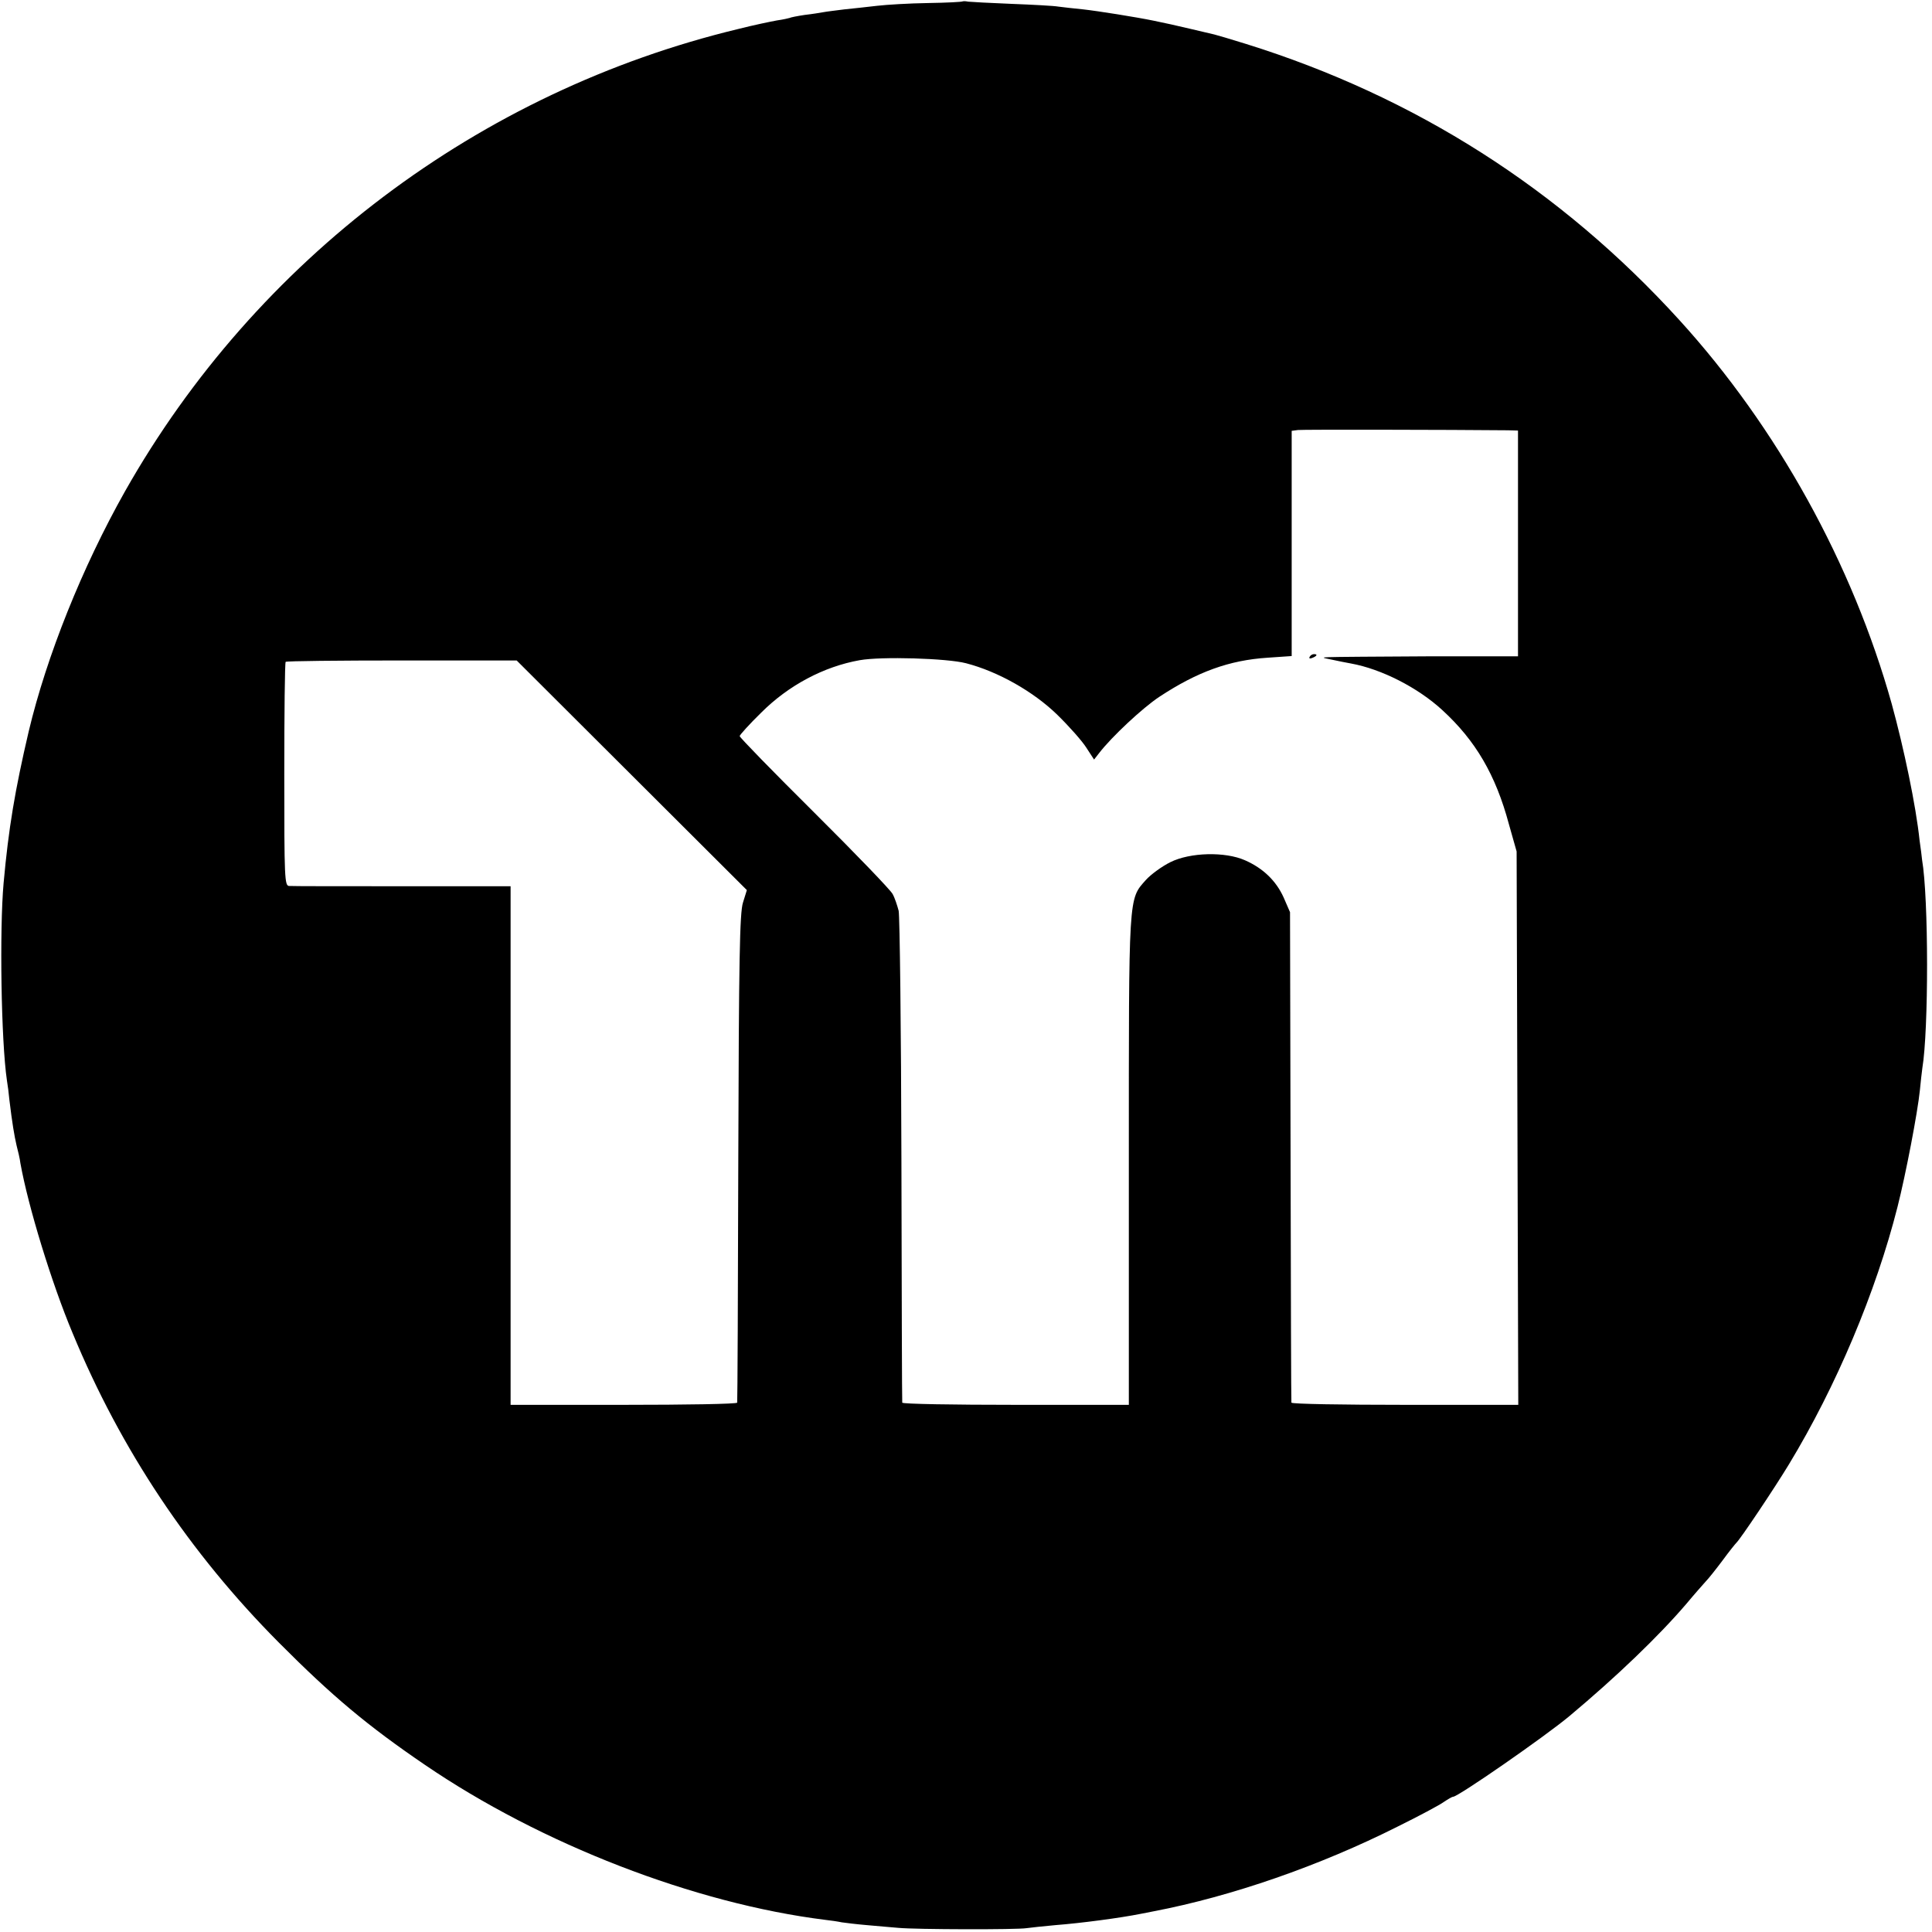
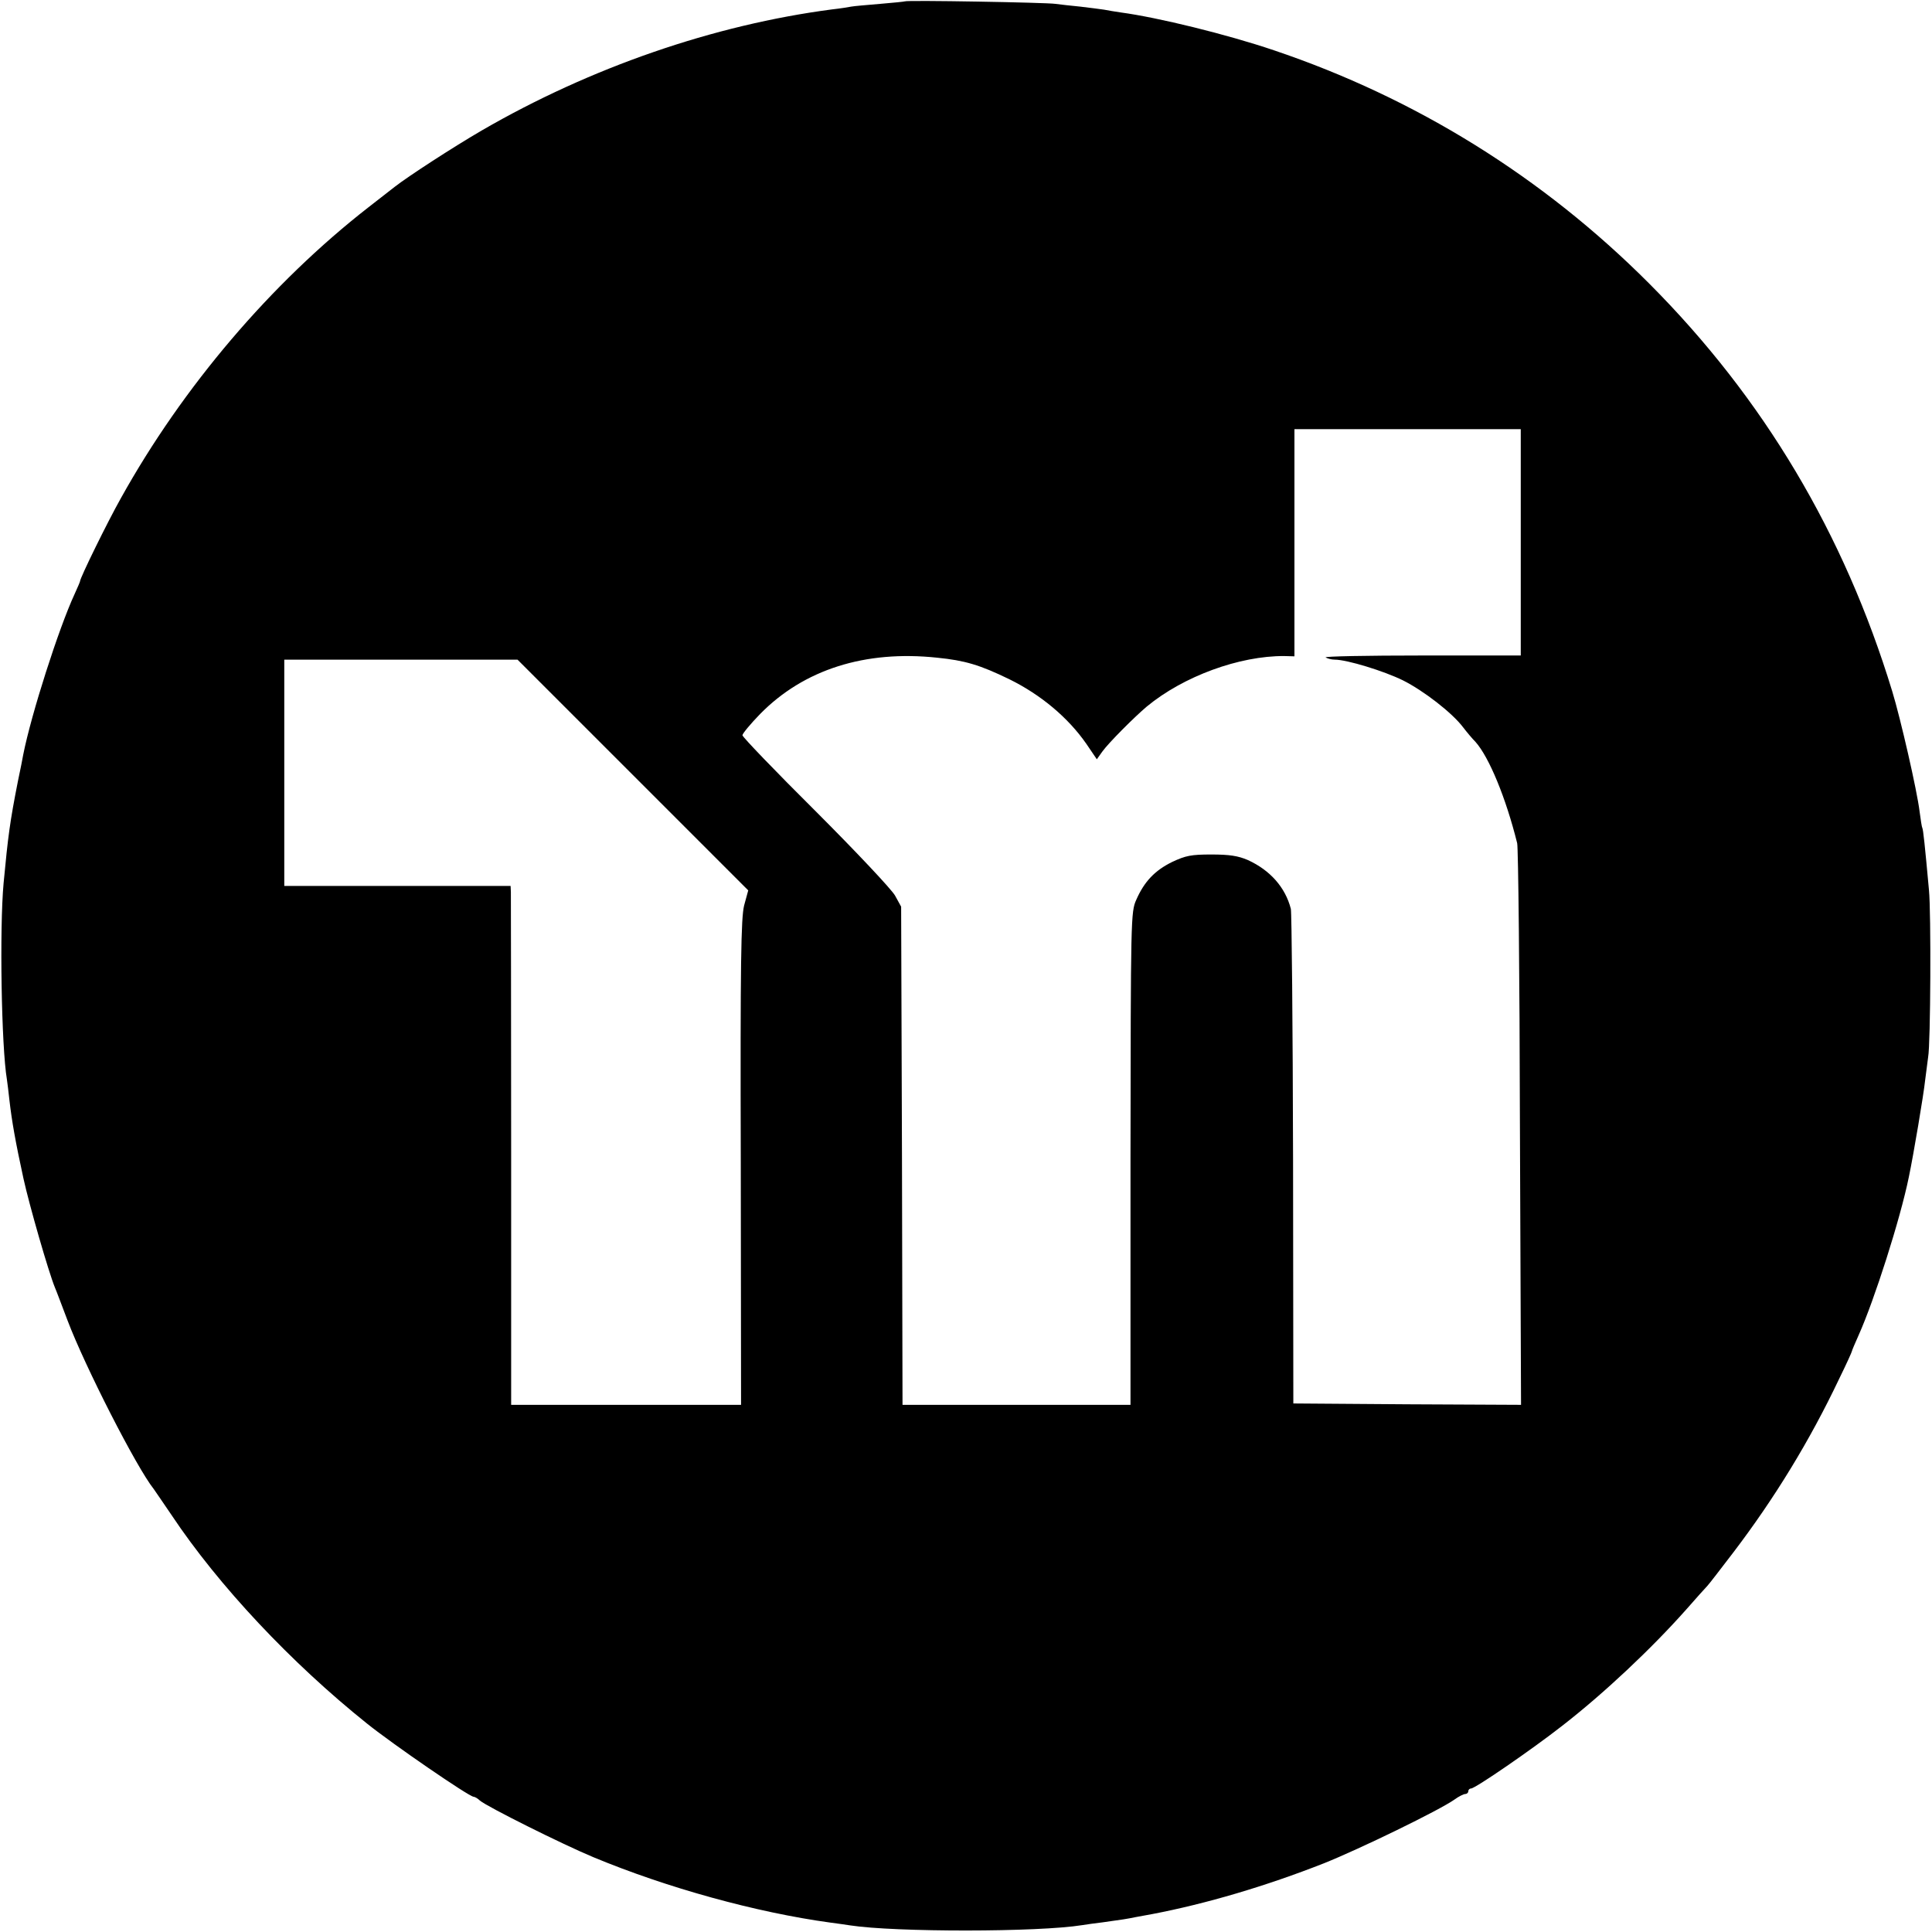
<svg xmlns="http://www.w3.org/2000/svg" version="1.0" width="700pt" height="700pt" viewBox="0 0 700 700" preserveAspectRatio="xMidYMid meet">
  <g transform="translate(0,700) scale(0.1,-0.1)" fill="#000000" stroke="none">
-     <path d="M3488 6995 c-2 -2 -58 -5 -125 -6 -68 -1 -151 -6 -185 -10 -35 -4 -88 -10 -119 -13 -31 -4 -65 -8 -75 -10 -11 -2 -41 -7 -68 -10 -27 -4 -52 -9 -55 -11 -3 -1 -24 -6 -46 -9 -22 -4 -85 -17 -140 -31 -939 -226 -1747 -835 -2222 -1675 -155 -275 -284 -597 -349 -870 -50 -214 -73 -351 -91 -550 -15 -168 -9 -571 12 -714 3 -17 7 -49 9 -71 10 -83 18 -131 26 -165 5 -19 12 -48 14 -65 28 -156 113 -434 189 -615 175 -423 424 -796 747 -1121 194 -195 322 -302 529 -443 422 -288 978 -503 1451 -562 19 -2 46 -6 60 -9 14 -2 54 -7 90 -10 36 -3 88 -8 115 -10 62 -6 431 -7 465 -1 14 2 61 7 105 11 91 7 235 26 309 41 11 2 32 6 46 9 282 54 602 165 884 307 77 38 152 78 167 89 15 10 30 19 34 19 18 0 331 217 421 292 171 143 324 290 424 407 30 36 62 72 71 82 9 9 36 43 60 75 24 33 47 61 50 64 13 11 139 199 191 285 171 282 315 624 393 932 30 118 73 343 81 422 3 31 7 67 9 81 23 137 23 616 -1 755 -1 11 -5 43 -9 70 -13 125 -57 335 -101 495 -142 507 -415 1001 -769 1390 -431 474 -958 810 -1571 1001 -54 17 -106 32 -114 34 -8 2 -46 11 -85 20 -67 16 -79 18 -135 30 -63 13 -201 35 -255 41 -33 3 -73 8 -90 10 -16 3 -93 7 -170 10 -77 3 -148 7 -157 8 -9 2 -18 2 -20 1z m1975 -1554 l37 -1 0 -409 0 -409 -327 0 c-181 -1 -341 -2 -358 -3 -27 -1 -26 -2 10 -9 22 -5 54 -11 70 -14 110 -20 242 -87 331 -169 120 -110 193 -234 241 -413 l28 -99 3 -1002 3 -1003 -411 0 c-225 0 -410 3 -411 8 -1 4 -2 405 -3 892 l-2 885 -23 53 c-27 60 -74 106 -140 135 -72 32 -199 29 -271 -7 -30 -15 -70 -44 -88 -64 -64 -72 -62 -45 -62 -1019 l0 -883 -410 0 c-225 0 -411 3 -411 8 -1 4 -2 399 -3 877 -1 479 -6 886 -10 905 -5 19 -14 47 -22 61 -7 14 -135 147 -283 294 -149 148 -271 273 -271 278 0 4 35 43 78 85 99 99 227 167 357 190 78 14 316 7 385 -11 116 -30 245 -103 331 -187 42 -41 90 -95 105 -119 l28 -43 18 23 c46 60 159 165 218 204 138 91 254 133 393 142 l87 6 0 408 0 408 23 3 c17 2 552 1 760 -1z m-3174 -1250 l417 -416 -14 -45 c-12 -37 -15 -207 -17 -925 -1 -484 -3 -883 -4 -887 0 -5 -185 -8 -411 -8 l-410 0 0 940 0 939 -392 0 c-216 0 -401 0 -410 1 -17 0 -18 26 -18 403 0 222 2 406 5 409 3 3 193 5 422 5 l415 0 417 -416z" />
-     <path d="M4745 4620 c-3 -6 1 -7 9 -4 18 7 21 14 7 14 -6 0 -13 -4 -16 -10z" />
+     <path d="M3278 6995 c-1 -1 -42 -5 -89 -9 -47 -4 -95 -8 -105 -10 -10 -2 -41 -7 -69 -10 -428 -56 -875 -210 -1270 -439 -103 -60 -265 -165 -315 -204 -8 -6 -51 -40 -95 -74 -353 -275 -673 -651 -897 -1054 -49 -87 -148 -289 -148 -301 0 -2 -9 -23 -20 -47 -57 -123 -157 -435 -186 -582 -2 -11 -10 -54 -19 -95 -29 -147 -36 -200 -52 -370 -15 -164 -8 -592 12 -711 2 -13 6 -46 9 -74 9 -78 22 -152 51 -285 21 -96 91 -339 114 -395 5 -11 25 -65 46 -120 63 -166 249 -531 312 -610 4 -6 34 -49 65 -95 170 -255 433 -535 708 -755 92 -74 370 -265 386 -265 4 0 15 -6 23 -14 26 -22 298 -158 411 -205 267 -111 589 -200 859 -237 25 -3 57 -8 71 -10 163 -25 682 -25 842 1 13 2 46 7 73 10 72 10 86 12 120 19 17 3 44 8 60 11 194 37 411 101 622 184 130 52 418 192 473 231 15 11 33 20 39 20 6 0 11 5 11 10 0 6 5 10 10 10 15 0 220 141 330 227 152 118 324 280 450 422 36 41 70 79 76 85 6 6 48 61 94 121 150 197 277 405 383 628 26 53 47 99 47 102 0 2 11 28 24 57 57 127 151 421 182 573 17 81 54 301 59 350 4 33 9 71 11 85 9 47 11 525 3 605 -15 165 -21 220 -24 225 -2 3 -6 30 -10 60 -9 75 -69 337 -99 435 -174 571 -466 1062 -881 1478 -384 385 -846 672 -1360 845 -168 57 -420 119 -555 137 -19 3 -46 7 -60 10 -13 2 -52 7 -86 11 -33 3 -74 8 -90 10 -32 5 -540 14 -546 9z m2232 -1960 l0 -410 -359 0 c-198 0 -354 -3 -348 -7 7 -4 21 -8 33 -8 44 0 178 -41 247 -75 74 -37 178 -117 218 -170 13 -17 33 -41 45 -53 49 -55 110 -202 151 -367 4 -16 9 -481 10 -1033 l4 -1002 -413 2 -412 3 -1 885 c-1 487 -5 895 -8 907 -20 78 -75 140 -156 177 -35 15 -66 20 -132 20 -73 0 -93 -4 -142 -27 -63 -31 -101 -71 -130 -137 -20 -44 -20 -66 -21 -937 l0 -893 -413 0 -413 0 -2 903 -3 902 -22 40 c-12 22 -141 159 -287 305 -146 145 -266 270 -266 276 0 6 29 41 64 77 158 161 380 232 642 204 100 -10 154 -26 261 -78 114 -56 213 -139 279 -234 l38 -56 20 28 c23 32 116 125 161 163 133 110 336 184 498 183 l37 -1 0 412 0 411 410 0 410 0 0 -410z m-3217 -843 l418 -418 -15 -55 c-11 -46 -14 -200 -12 -932 l1 -877 -416 0 -417 0 0 918 c0 504 -1 927 -1 940 l-1 22 -410 0 -410 0 0 410 0 410 423 0 422 0 418 -418z" />
  </g>
</svg>
